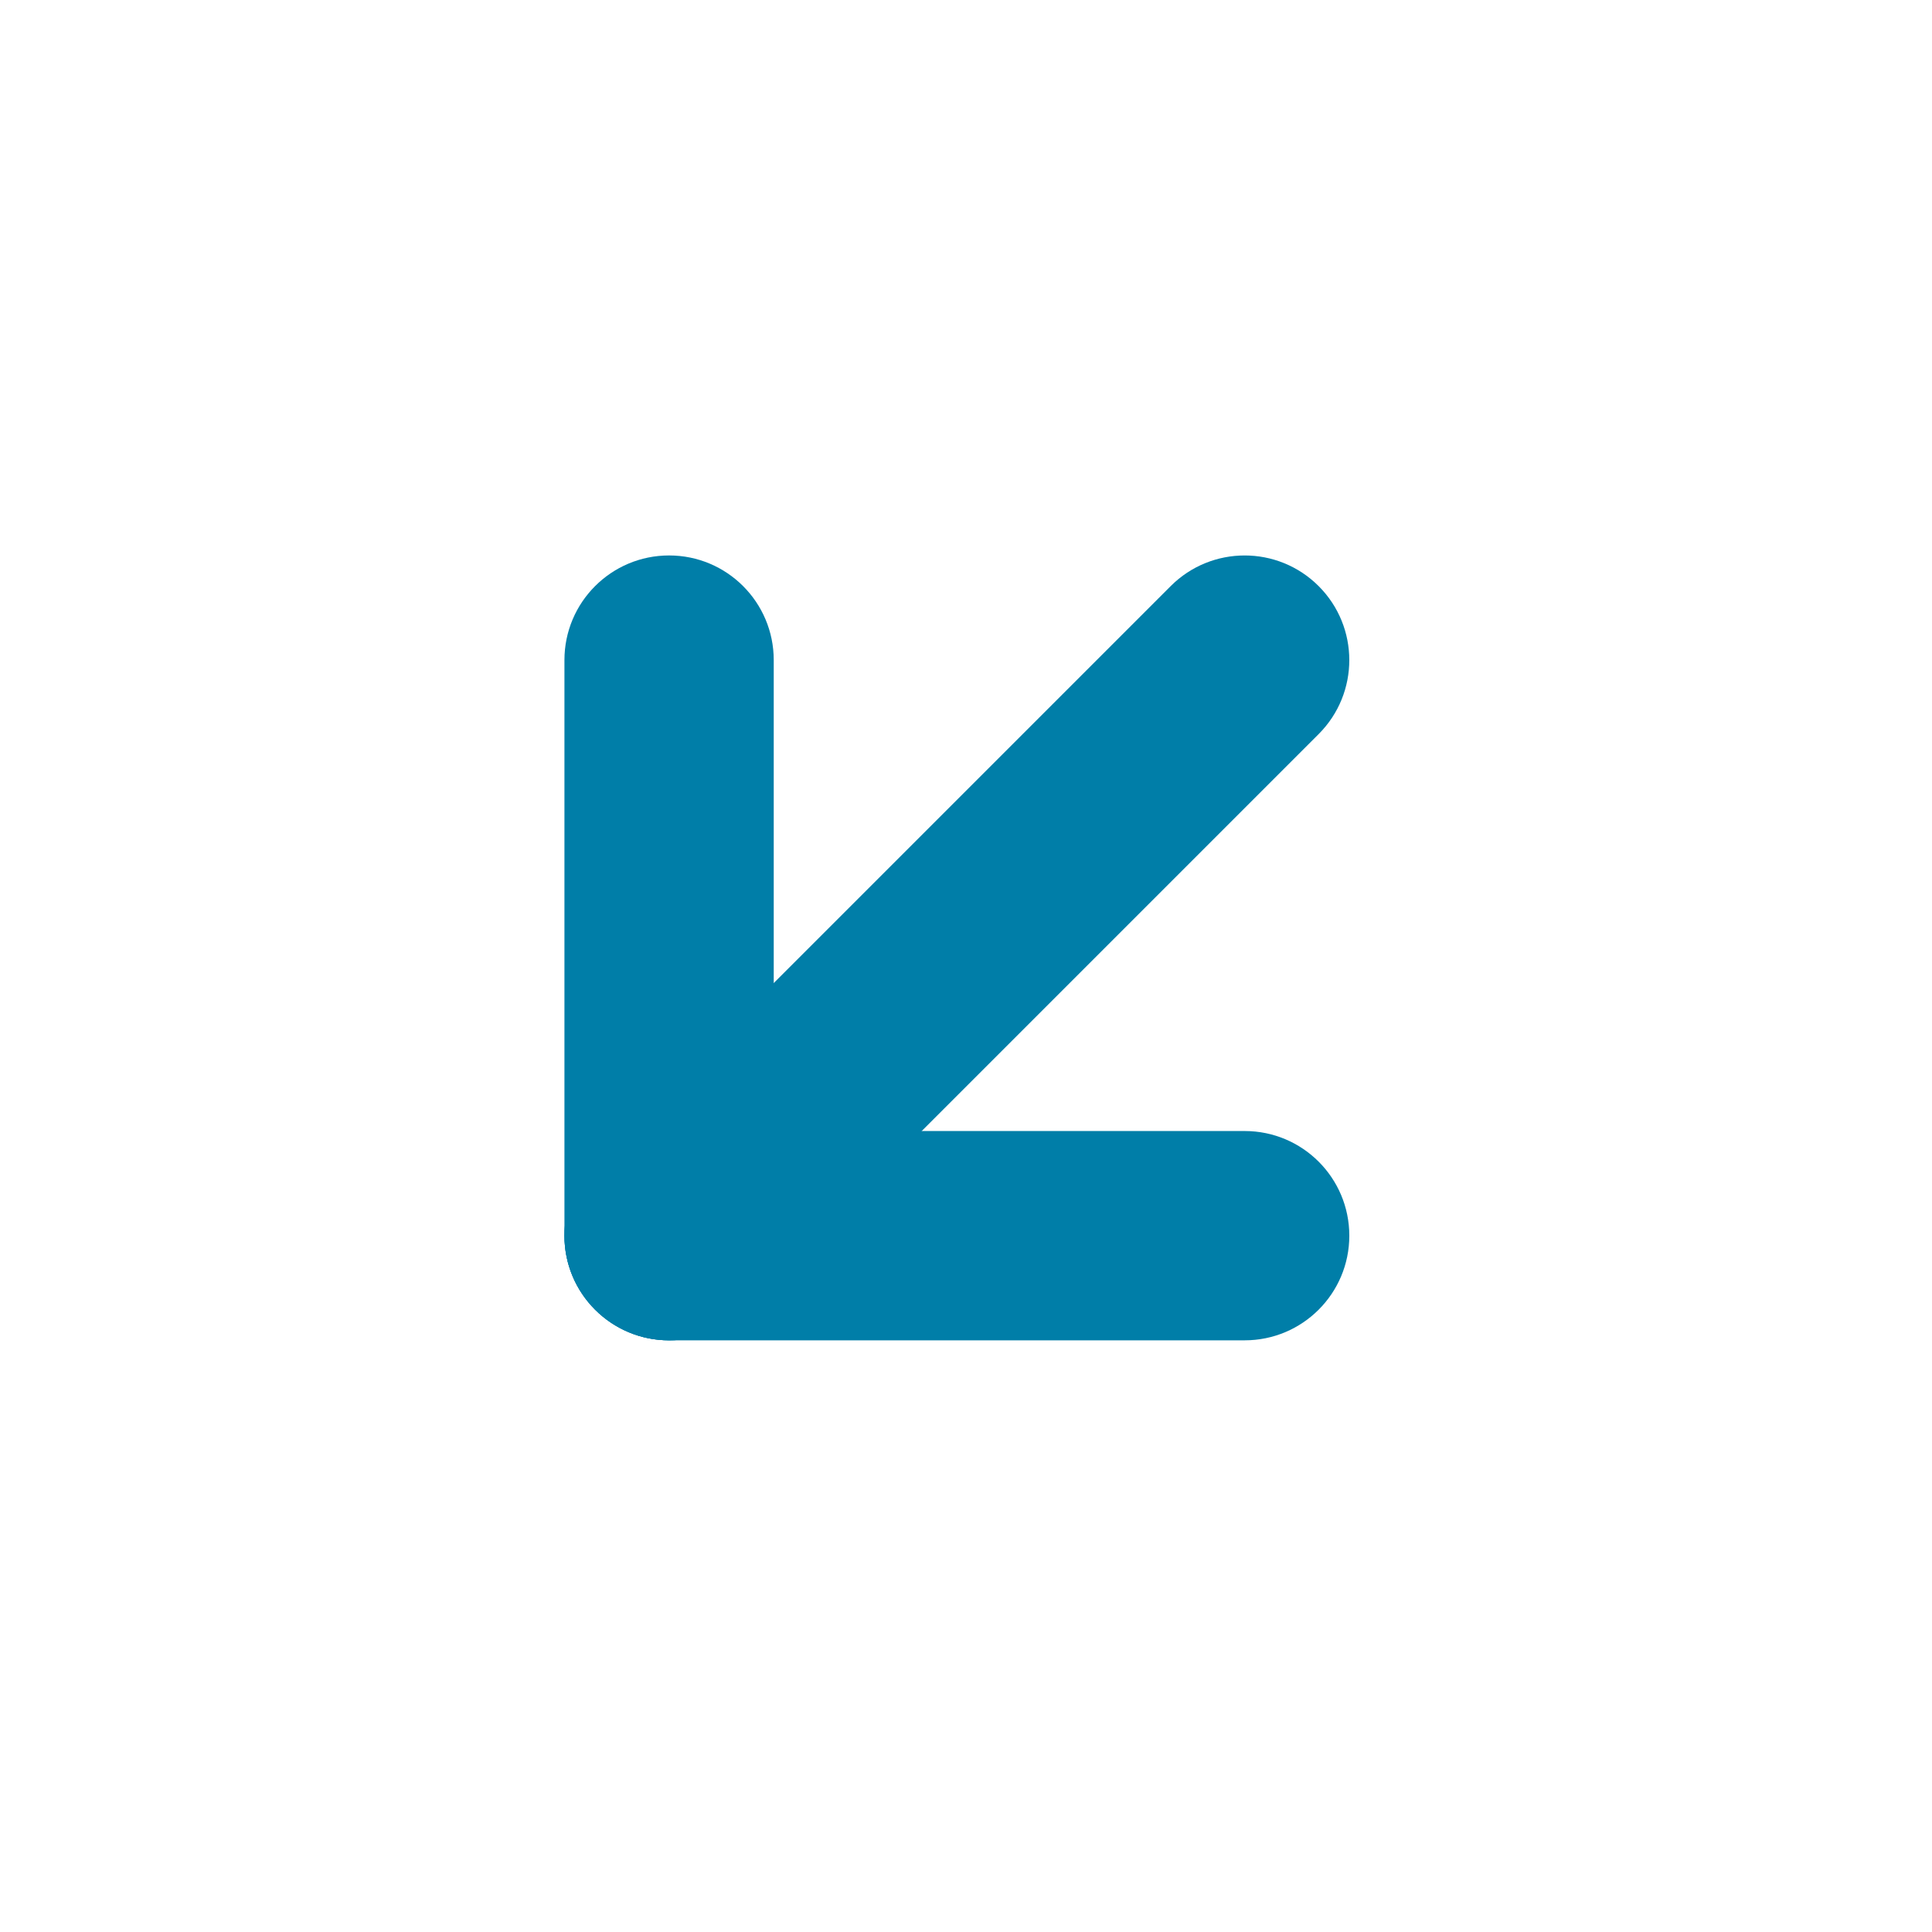
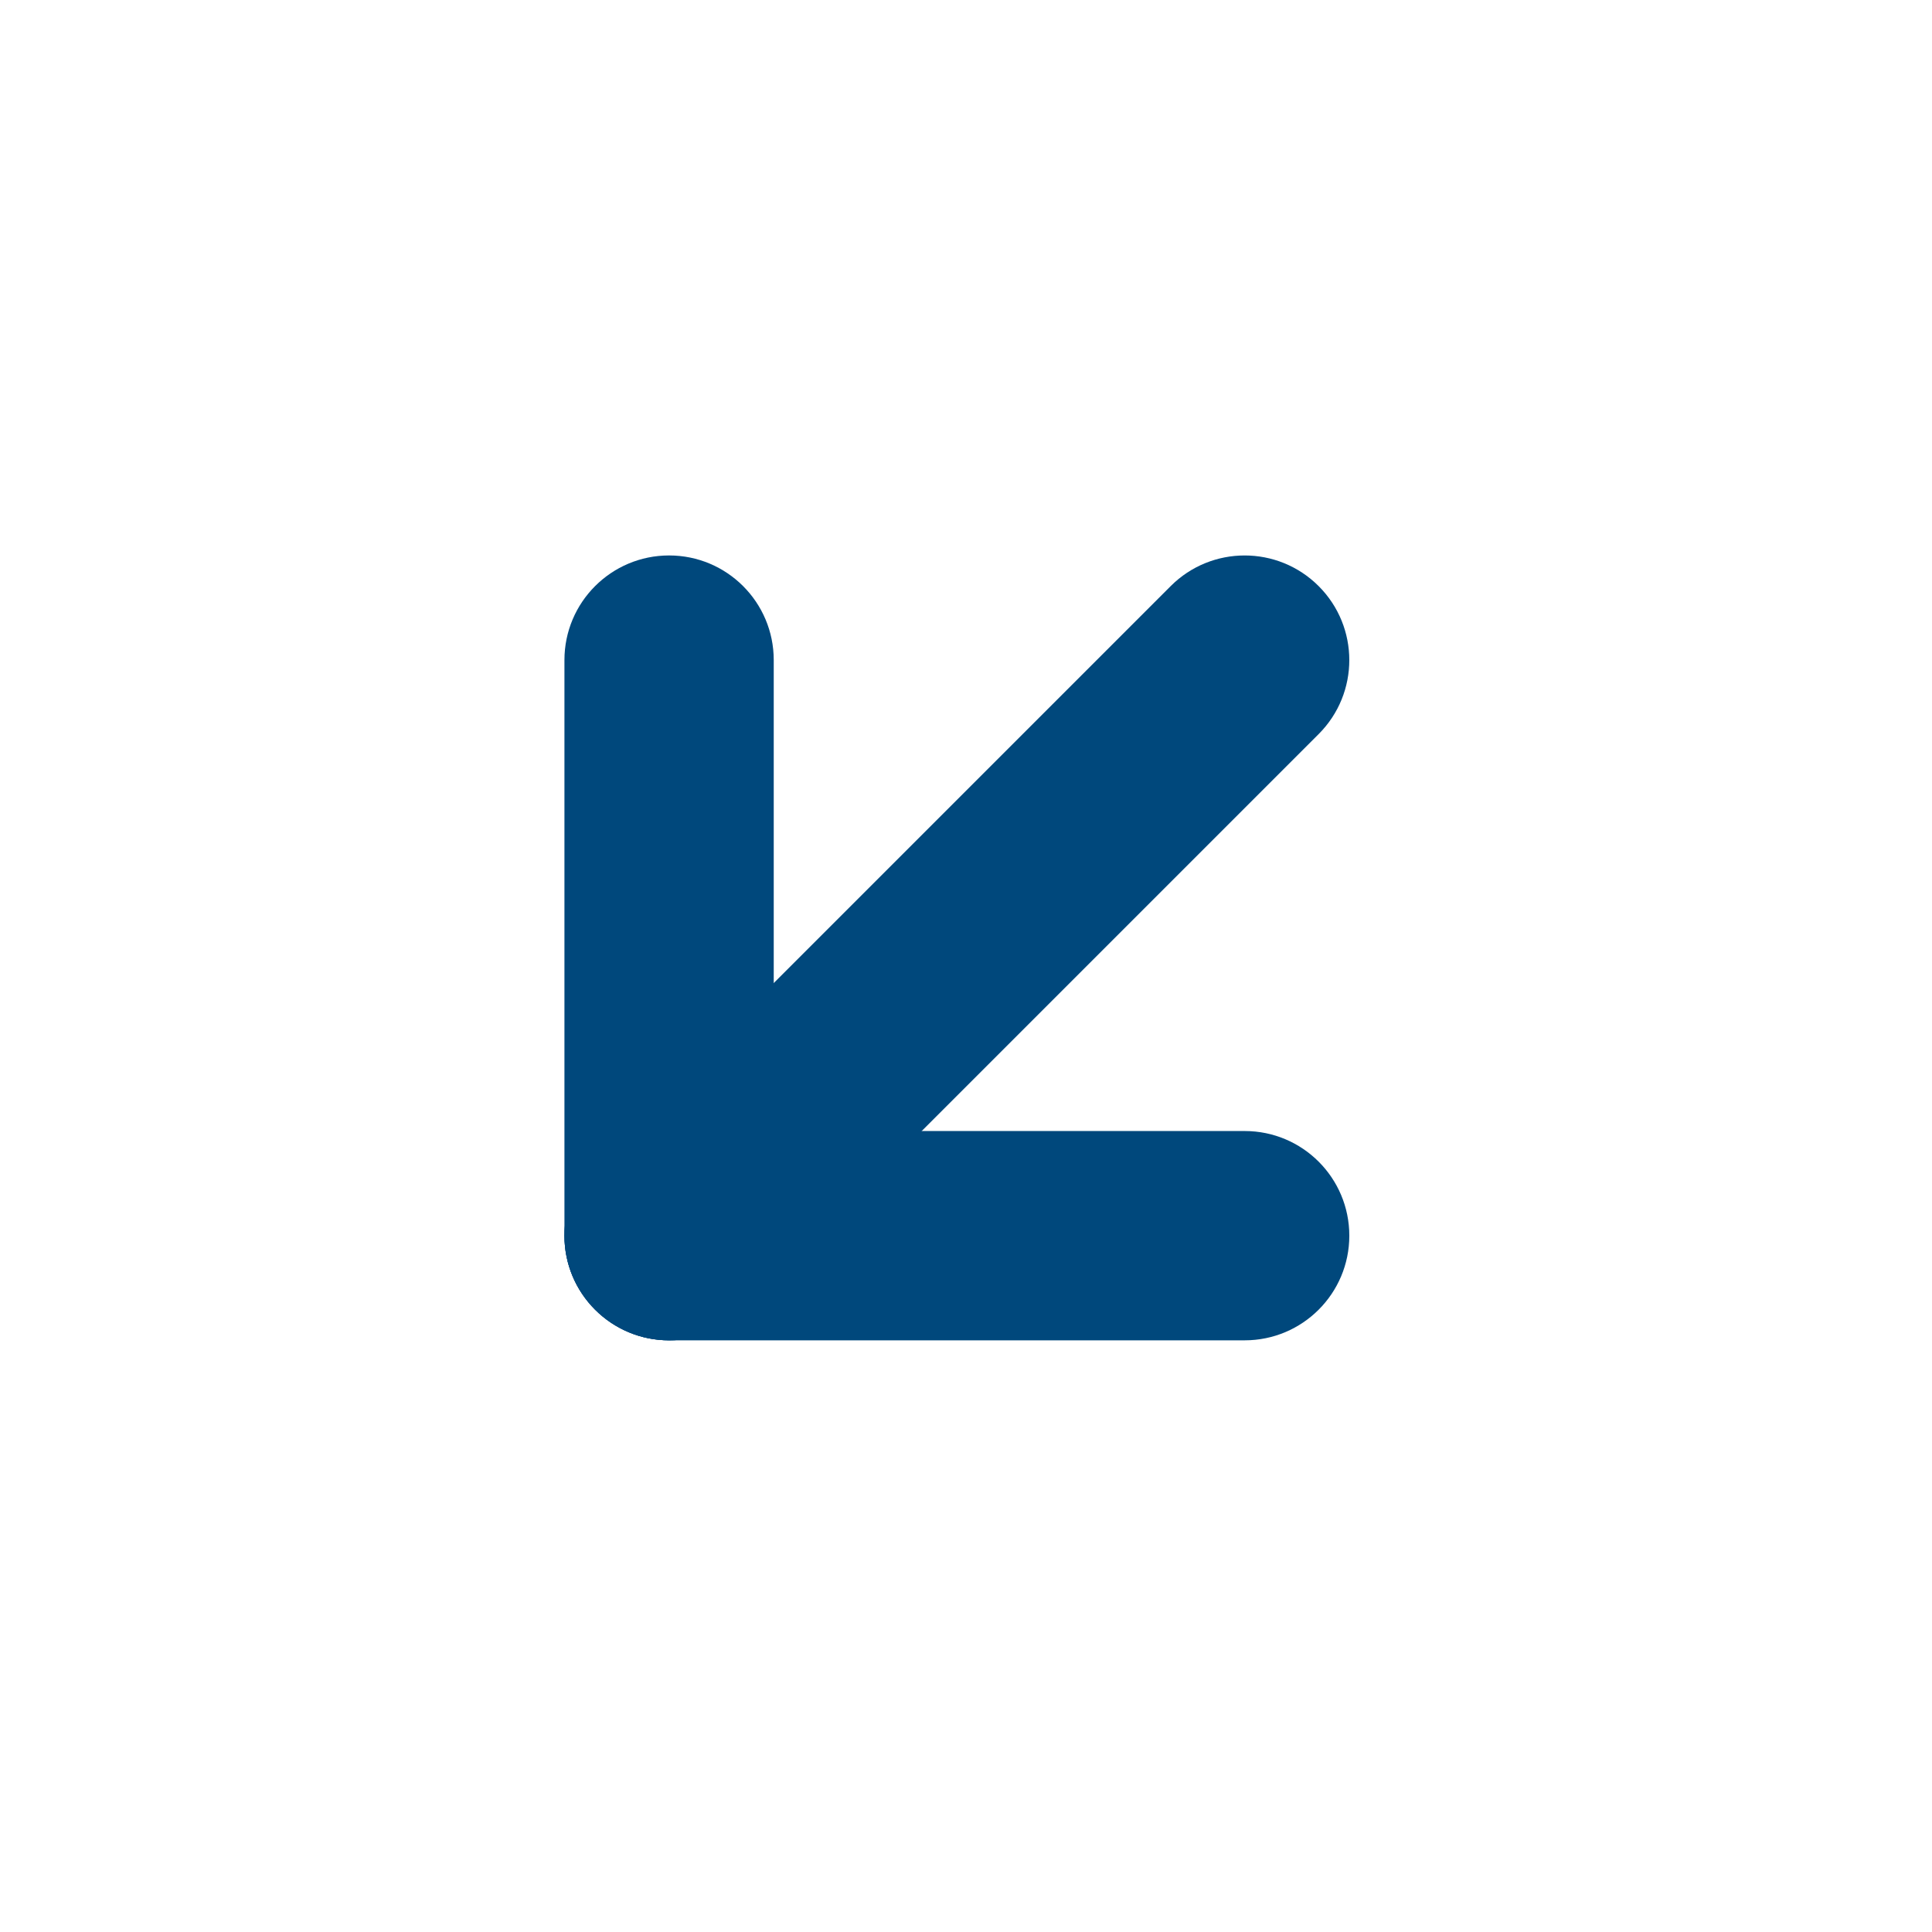
<svg xmlns="http://www.w3.org/2000/svg" width="48px" height="48px" viewBox="0 0 48 48" version="1.1">
  <g id="icon/branch/sync48-thick" stroke="none" stroke-width="1" fill="none" fill-rule="evenodd">
-     <g id="Group-5-Copy-5" transform="translate(25, 26) rotate(-180) translate(-14, -30) translate(8, 24) scale(1.3)" fill="#007EA8" fill-rule="nonzero">
+     <g id="Group-5-Copy-5" transform="translate(25, 26) rotate(-180) translate(-14, -30) translate(8, 24) scale(1.3)" fill="#00487c" fill-rule="nonzero">
      <path d="M9.645,-0.414 C10.426,-1.195 11.692,-1.195 12.473,-0.414 C13.254,0.367 13.254,1.633 12.473,2.414 L1.473,13.414 C0.692,14.195 -0.574,14.195 -1.355,13.414 C-2.136,12.633 -2.136,11.367 -1.355,10.586 L9.645,-0.414 Z" id="Shape" />
      <path d="M0.059,3 C-1.046,3 -1.941,2.105 -1.941,1 C-1.941,-0.105 -1.046,-1 0.059,-1 L11.059,-1 C12.163,-1 13.059,-0.105 13.059,1 C13.059,2.105 12.163,3 11.059,3 L0.059,3 Z" id="Shape" />
      <path d="M13.059,12 C13.059,13.105 12.163,14 11.059,14 C9.954,14 9.059,13.105 9.059,12 L9.059,1 C9.059,-0.105 9.954,-1 11.059,-1 C12.163,-1 13.059,-0.105 13.059,1 L13.059,12 Z" id="Shape" />
    </g>
  </g>
</svg>
